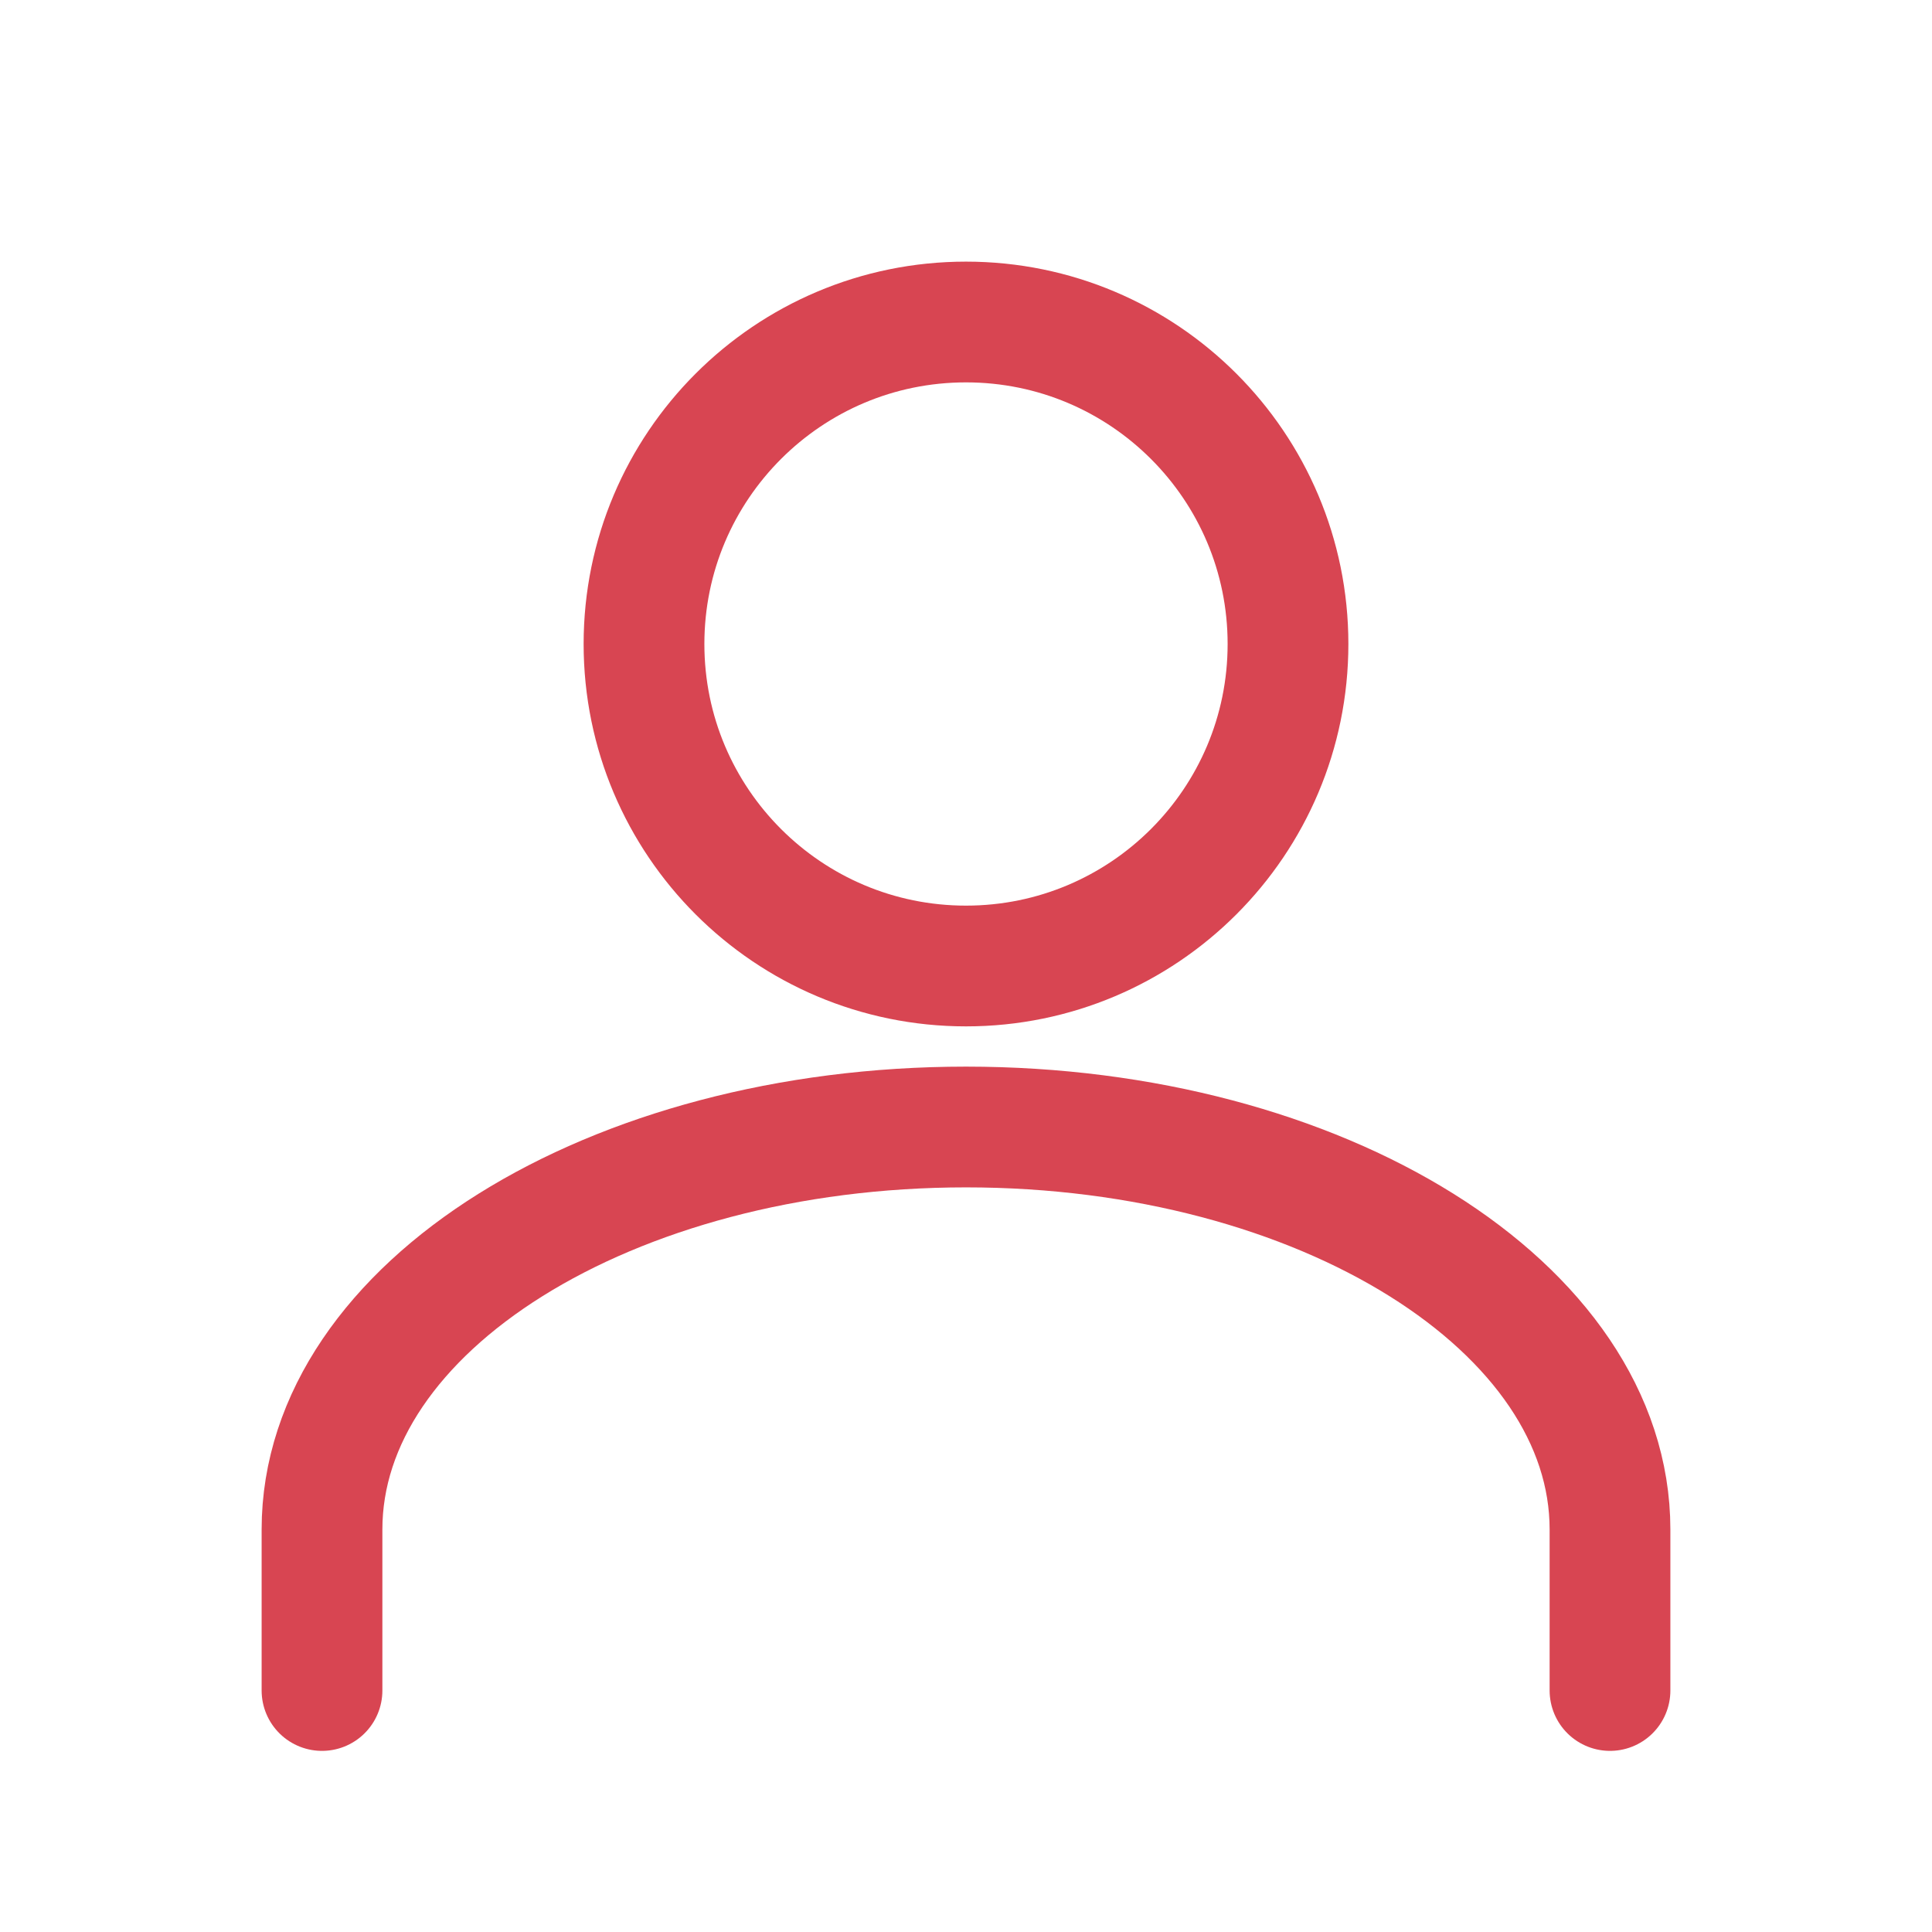
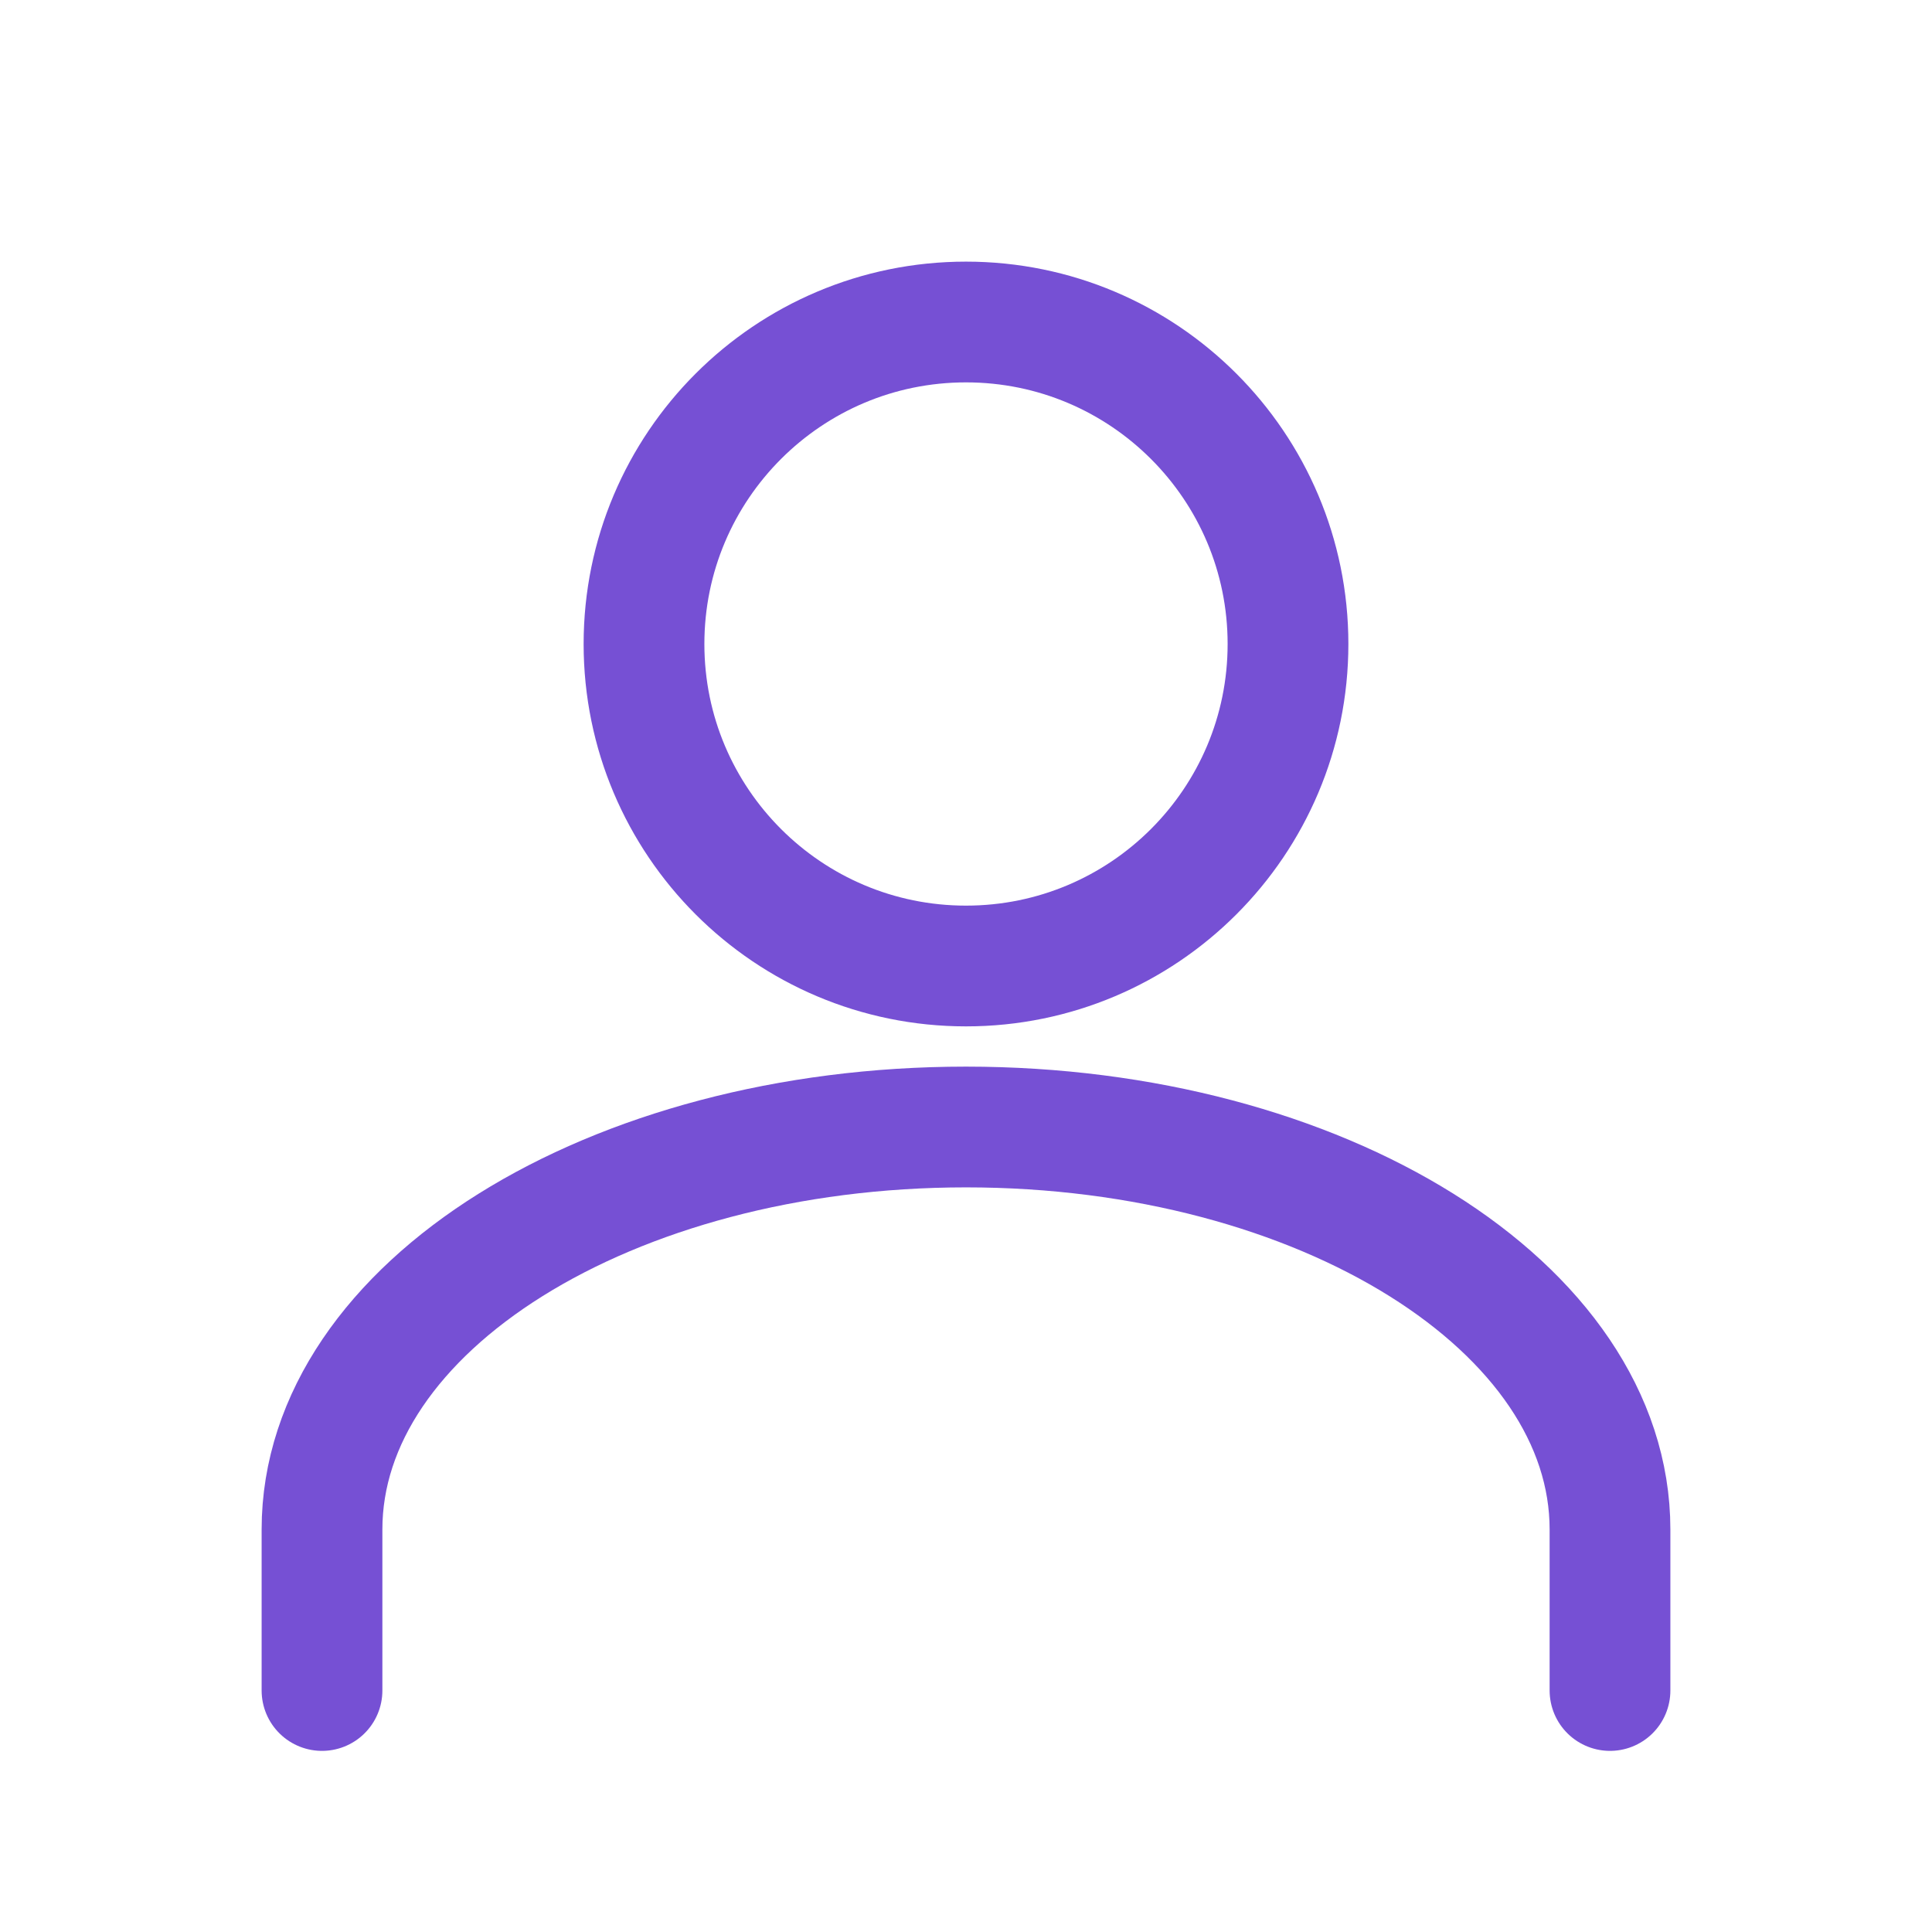
- <svg xmlns="http://www.w3.org/2000/svg" viewBox="0 0 24 24" fill="none" stroke="#d84552" stroke-width="1.5" stroke-linecap="round" stroke-linejoin="round">
+ <svg xmlns="http://www.w3.org/2000/svg" viewBox="0 0 24 24" fill="none" stroke="#7650d4" stroke-width="1.5" stroke-linecap="round" stroke-linejoin="round">
  <path d="M12 12a4 4 0 1 0 0-8 4 4 0 0 0 0 8Zm-8 9v-2a8 5 0 0 1 16 0v2" />
</svg>
